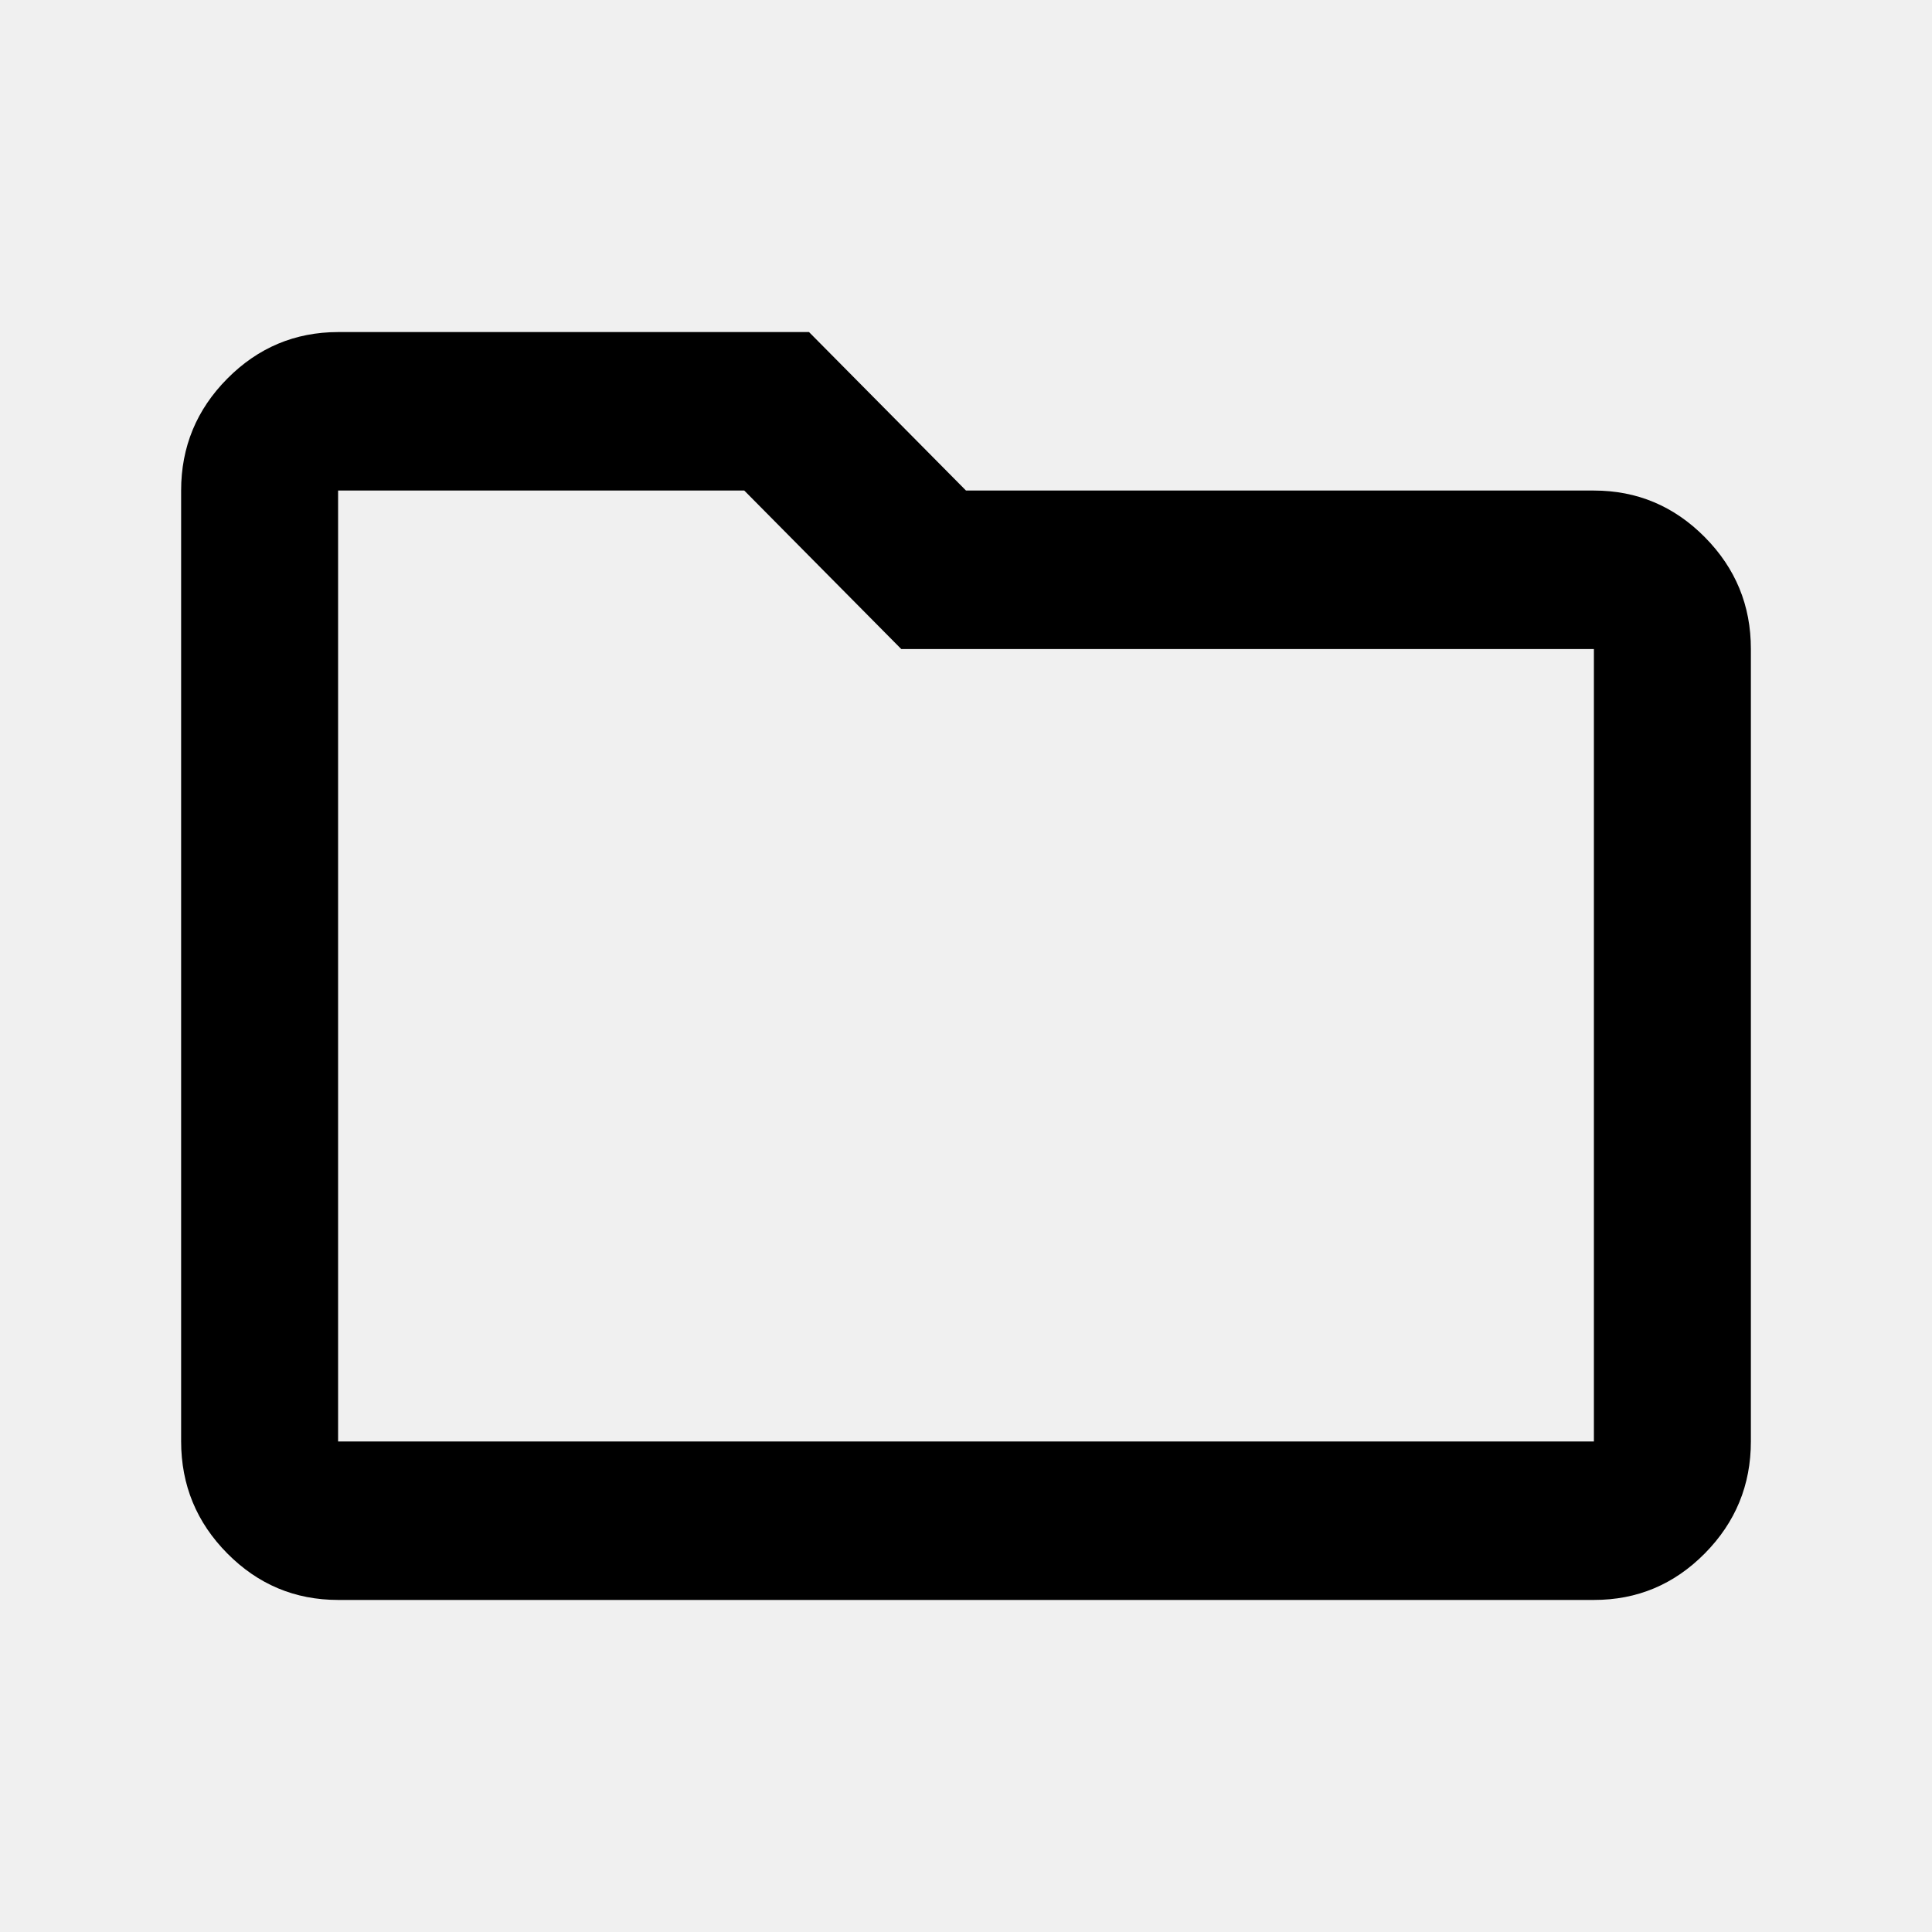
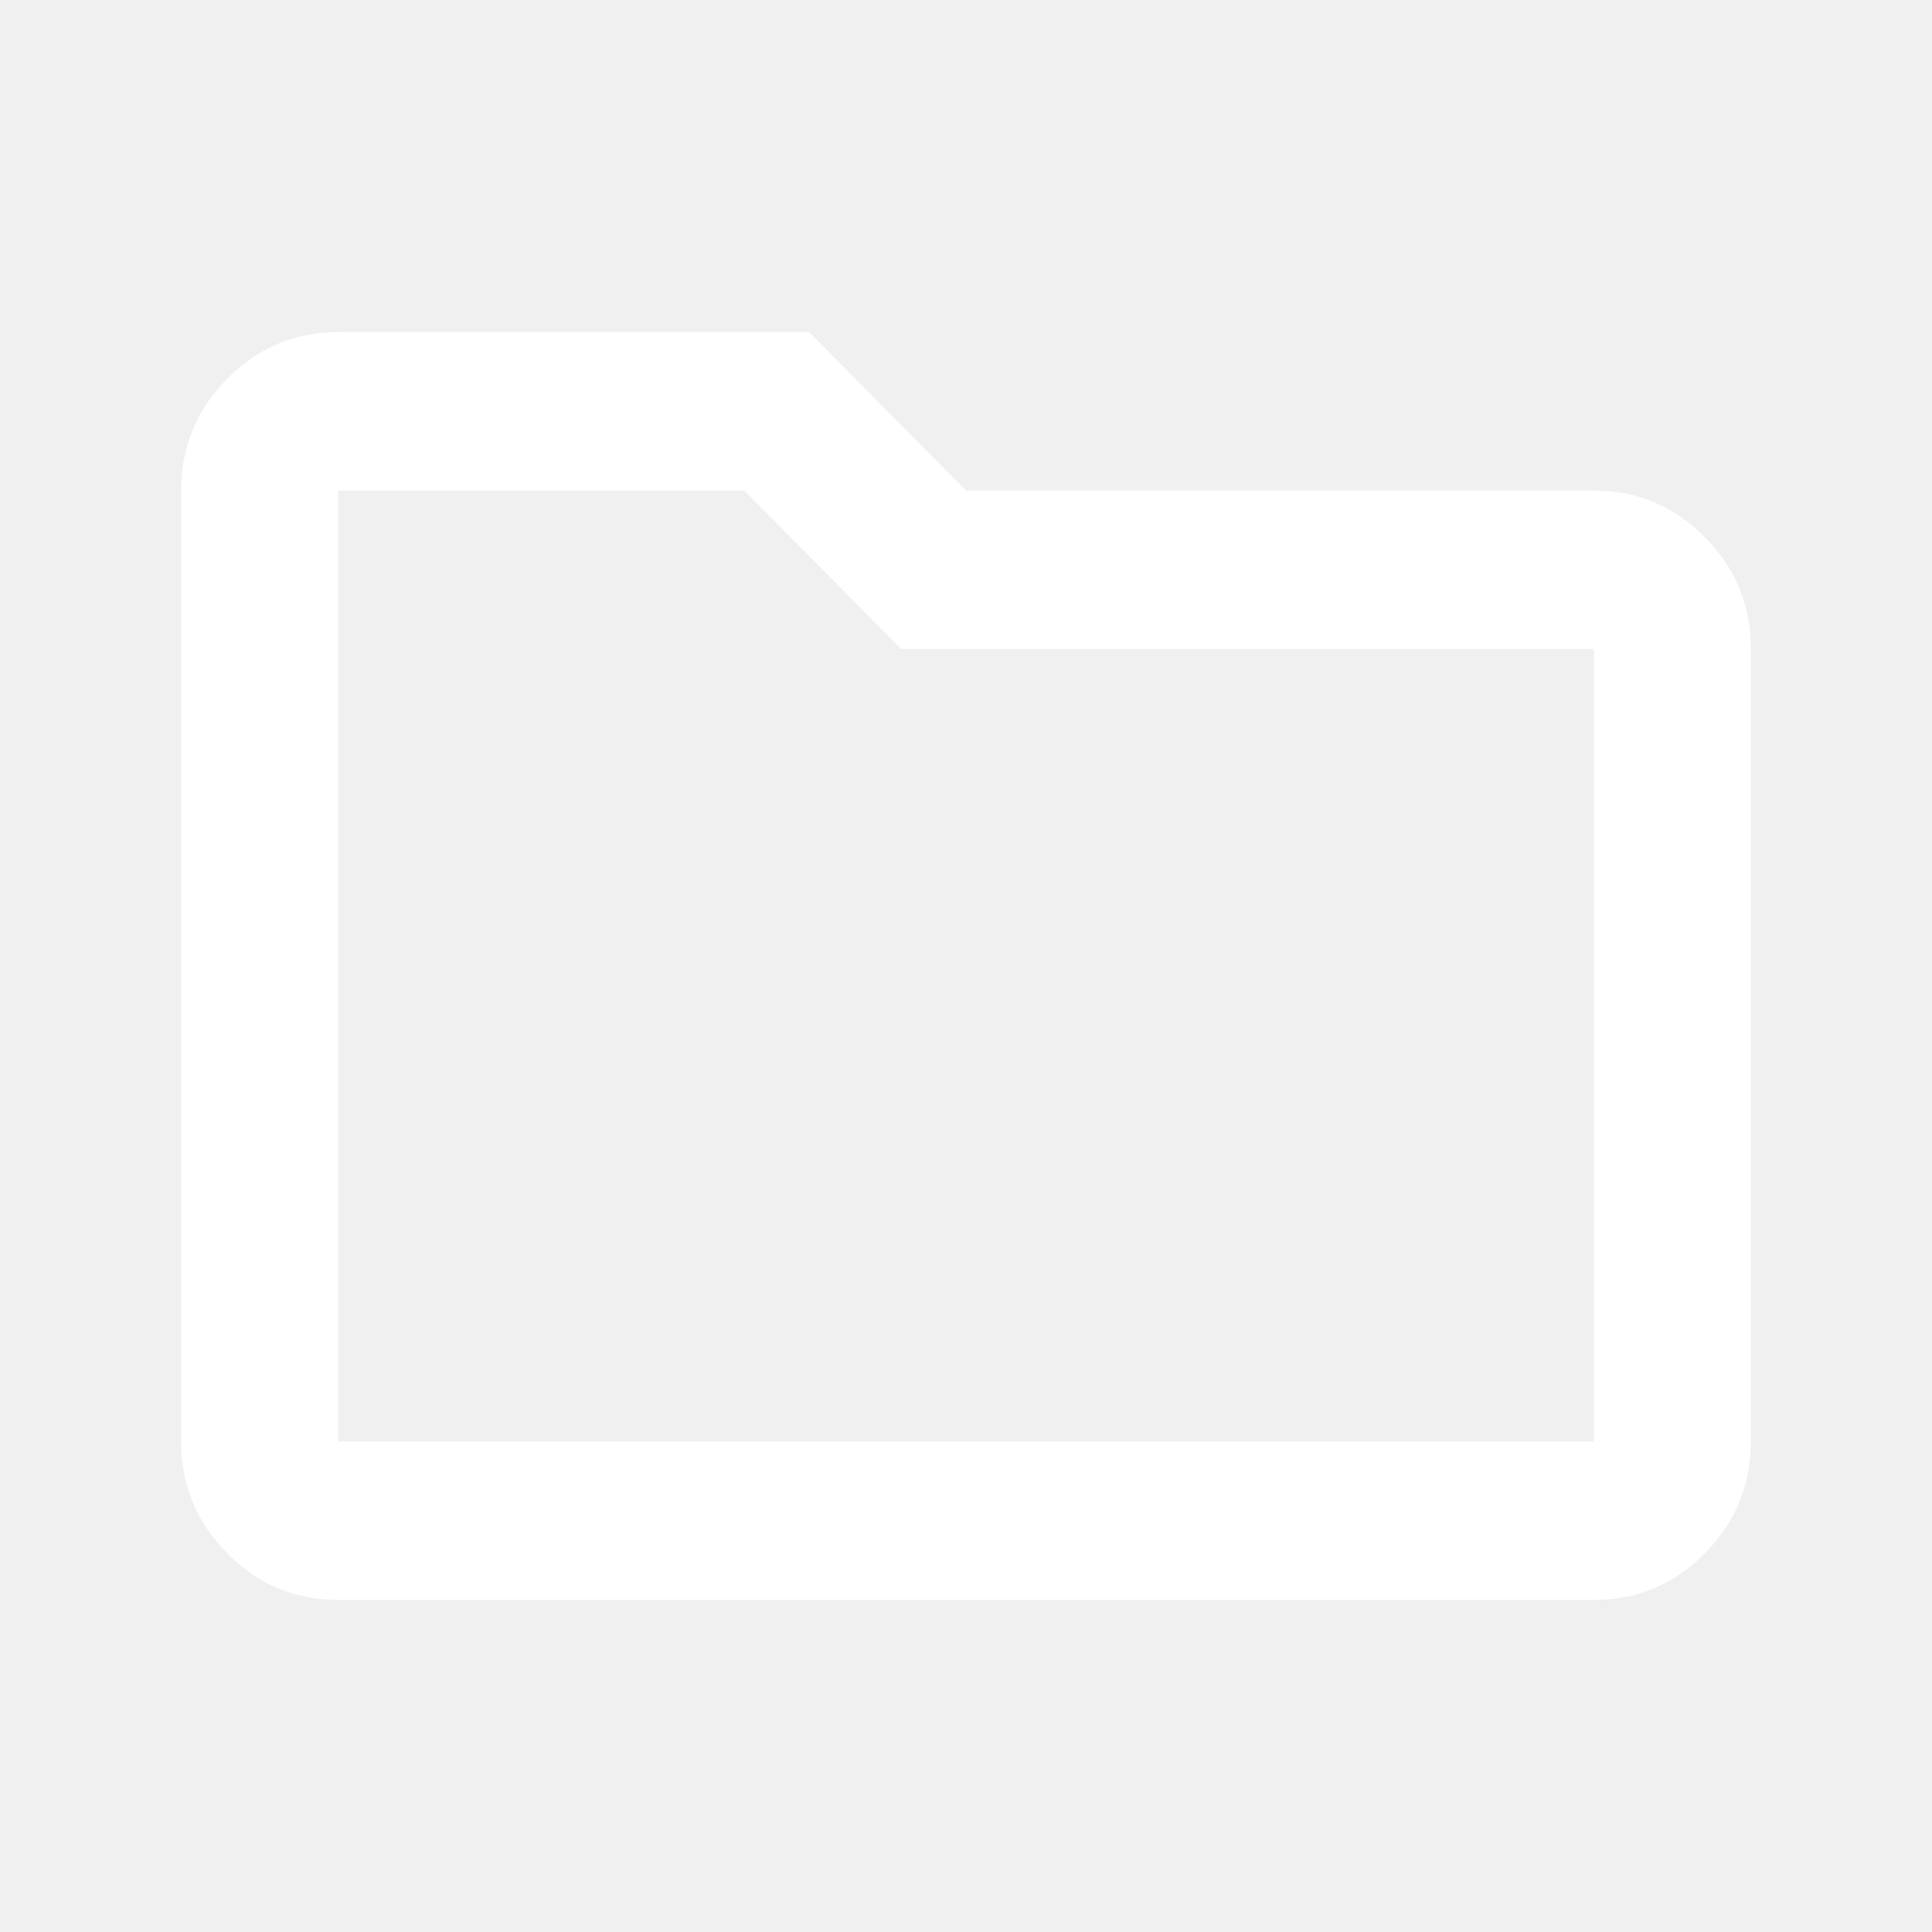
<svg xmlns="http://www.w3.org/2000/svg" width="64" height="64" viewBox="0 0 64 64" fill="none">
-   <path d="M11.2 53C9.77 53 8.546 52.486 7.529 51.459C6.511 50.432 6.002 49.196 6 47.75V16.25C6 14.806 6.51 13.571 7.529 12.543C8.548 11.516 9.772 11.002 11.2 11H26.8L32 16.25H52.8C54.23 16.25 55.455 16.765 56.474 17.794C57.493 18.823 58.002 20.058 58 21.5V47.75C58 49.194 57.491 50.43 56.474 51.459C55.456 52.488 54.232 53.002 52.8 53H11.2ZM11.2 47.75H52.8V21.5H29.855L24.655 16.25H11.2V47.75Z" fill="black" />
+   <path d="M11.2 53C9.77 53 8.546 52.486 7.529 51.459C6.511 50.432 6.002 49.196 6 47.75V16.25C6 14.806 6.51 13.571 7.529 12.543C8.548 11.516 9.772 11.002 11.2 11H26.8L32 16.25H52.8C54.23 16.25 55.455 16.765 56.474 17.794C57.493 18.823 58.002 20.058 58 21.5V47.75C58 49.194 57.491 50.43 56.474 51.459C55.456 52.488 54.232 53.002 52.8 53H11.2ZM11.2 47.75H52.8V21.5H29.855L24.655 16.25H11.2V47.75Z" fill="white" />
</svg>
